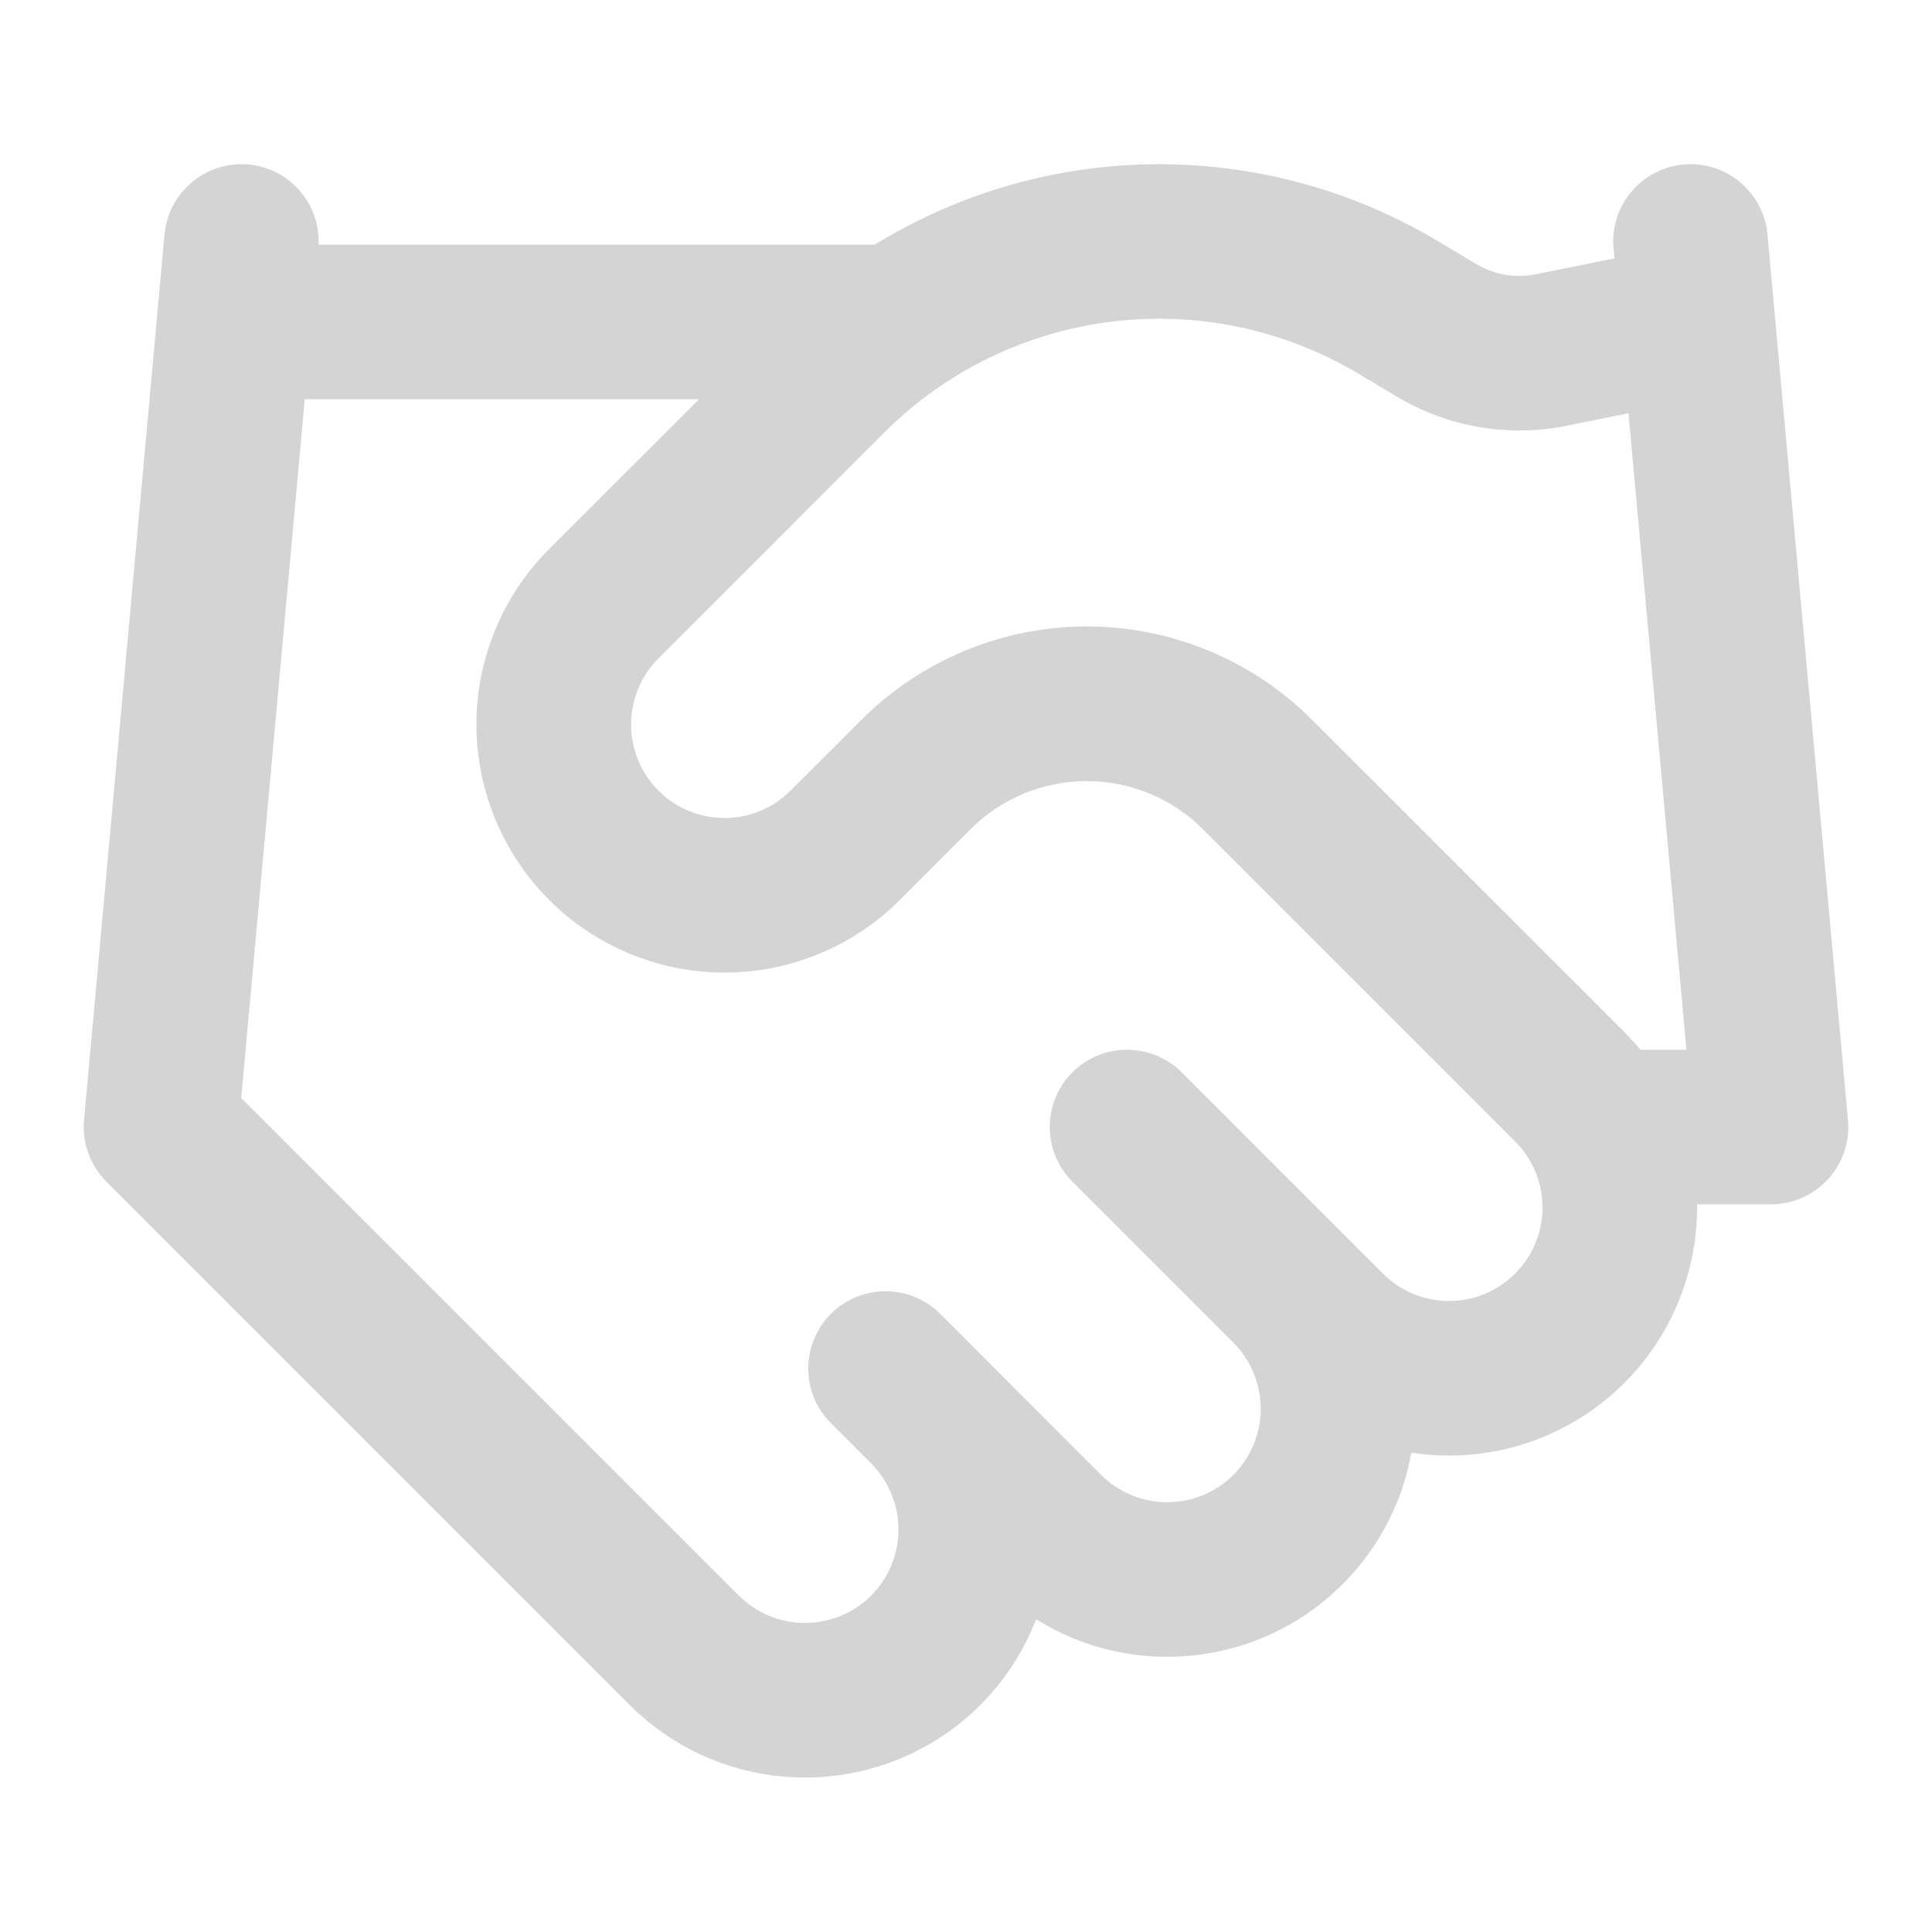
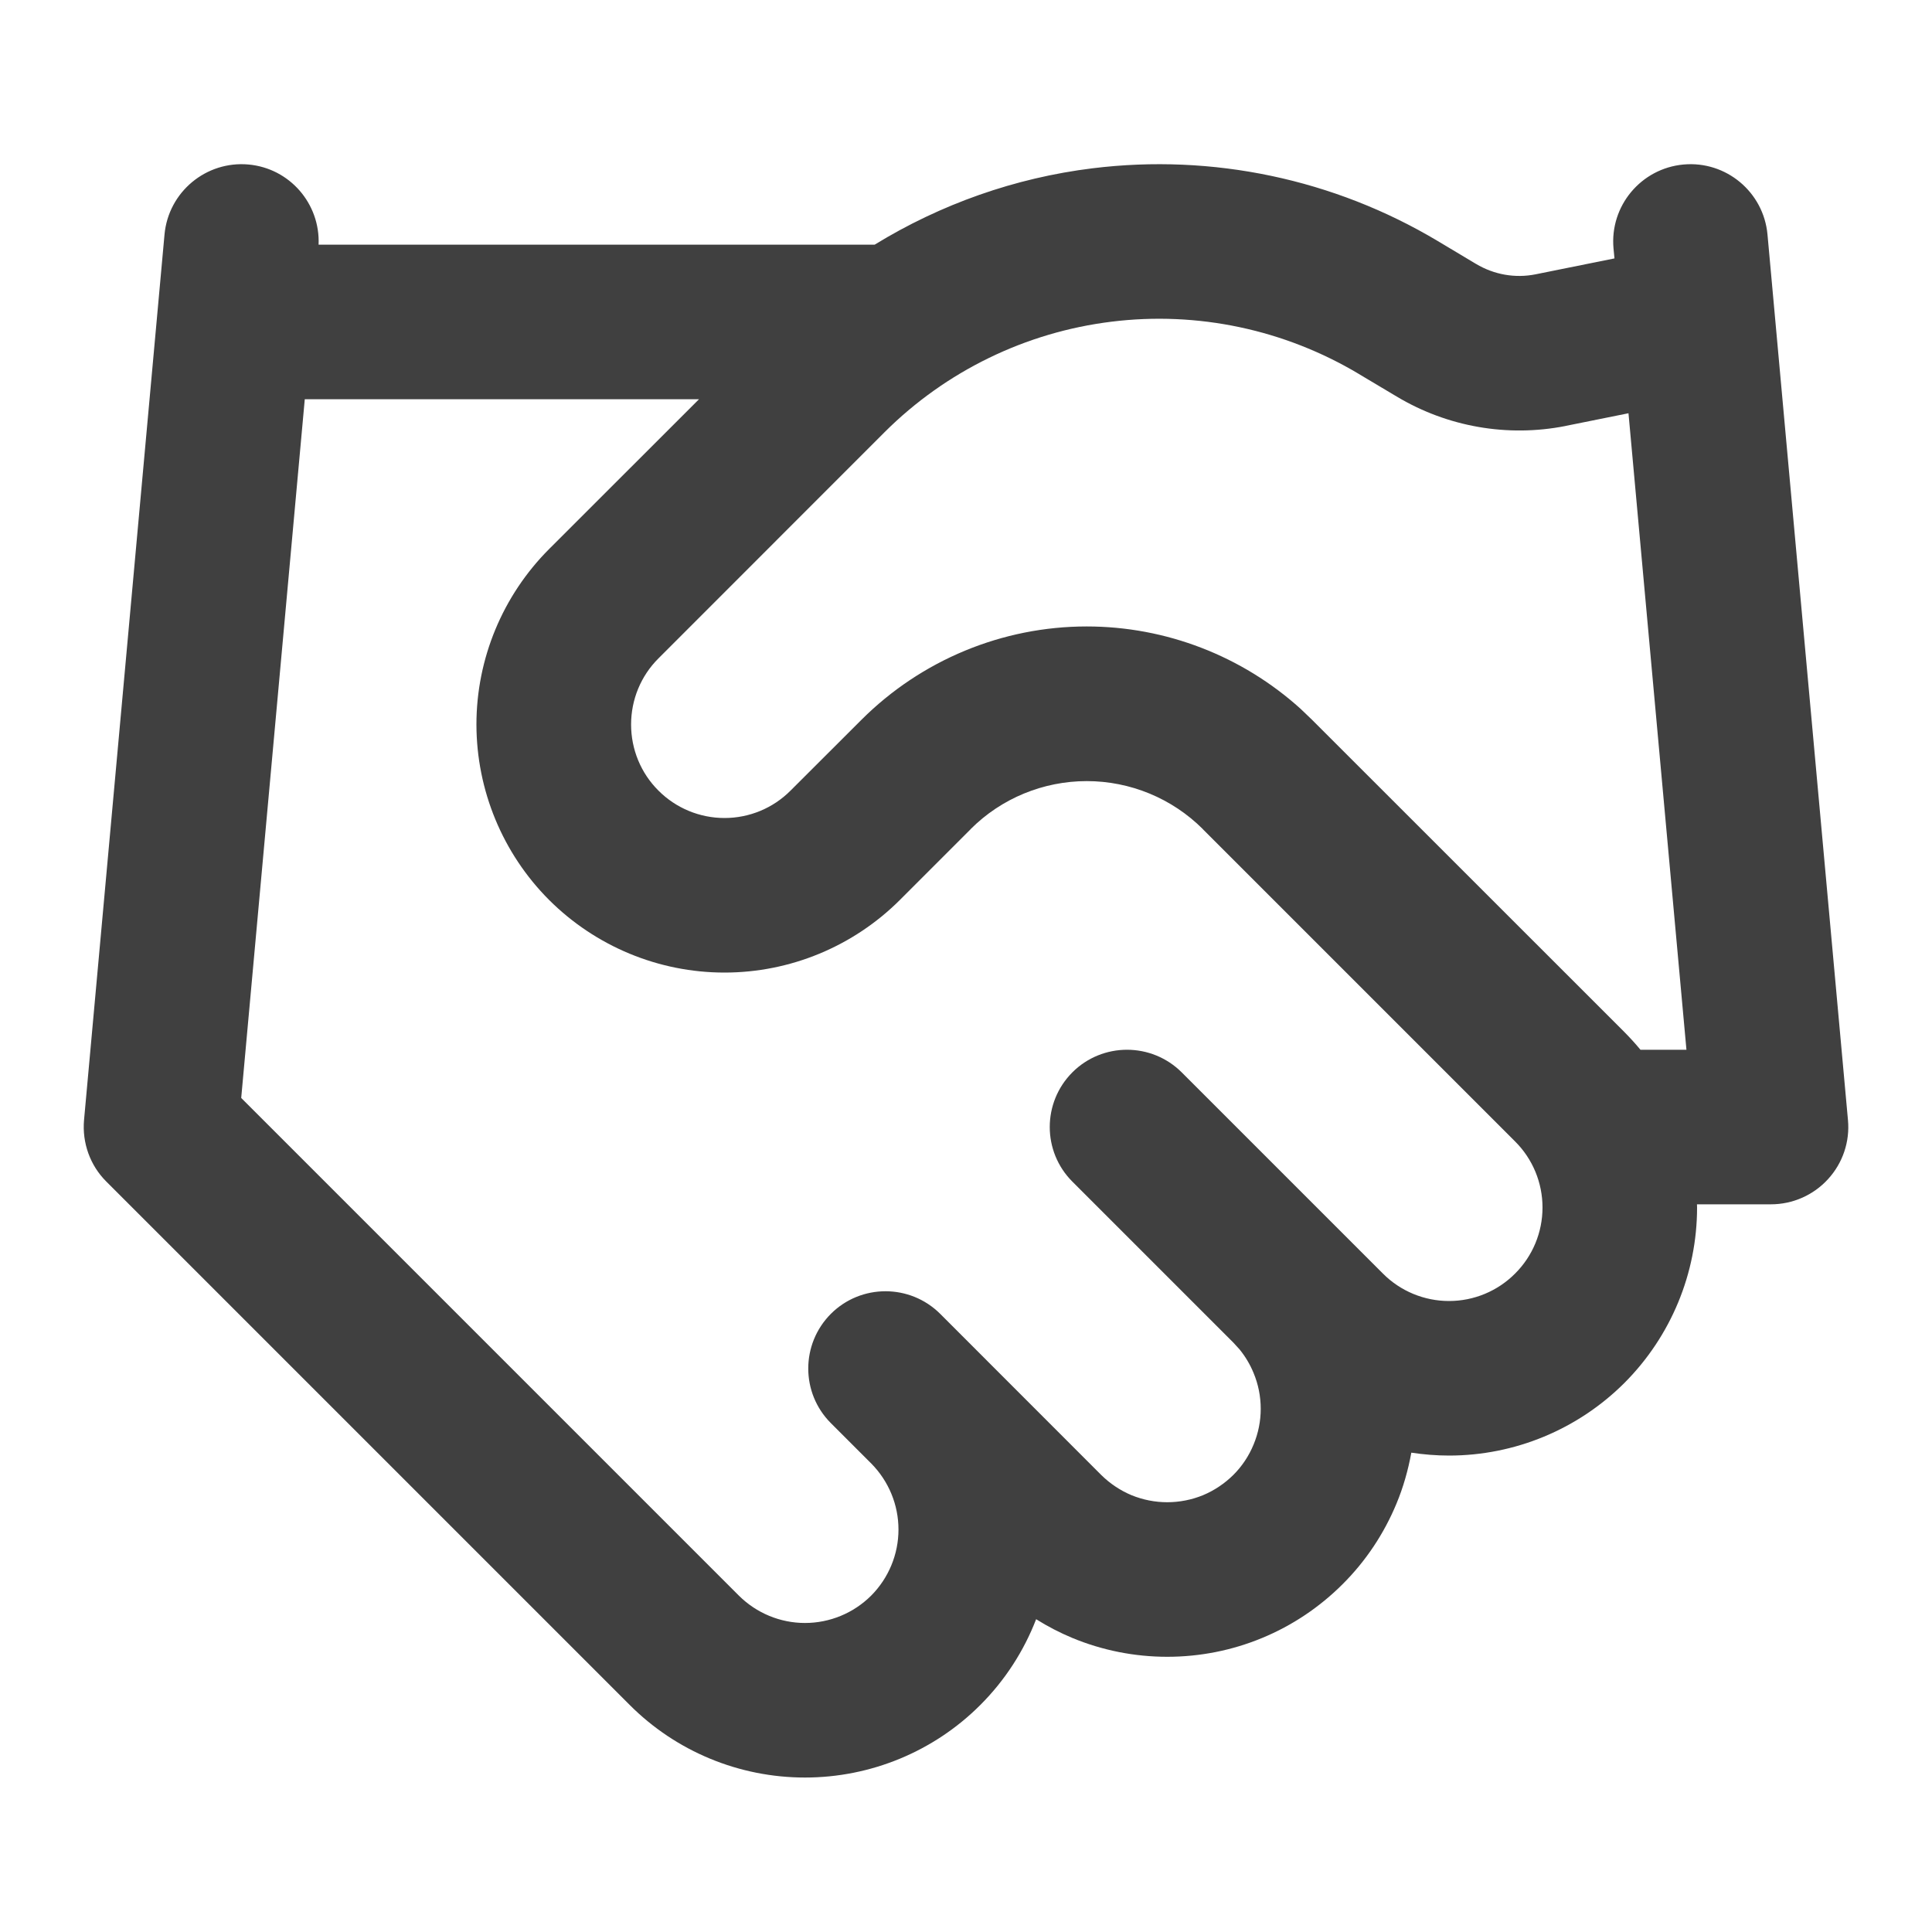
<svg xmlns="http://www.w3.org/2000/svg" width="20" height="20" viewBox="0 0 20 20" fill="none">
-   <path d="M15.968 12.5C15.968 12.243 15.866 11.997 15.684 11.816L12.451 8.583V8.582C12.132 8.264 11.7 8.086 11.25 8.086C10.8 8.086 10.367 8.264 10.049 8.582L10.049 8.583L9.316 9.316C8.834 9.797 8.181 10.068 7.5 10.068C6.819 10.068 6.166 9.797 5.684 9.316C5.203 8.834 4.933 8.181 4.932 7.5C4.932 6.819 5.203 6.166 5.684 5.684L7.236 4.133H3.155L2.497 11.366L7.649 16.518C7.831 16.699 8.077 16.801 8.333 16.801C8.59 16.801 8.836 16.699 9.018 16.518C9.199 16.336 9.301 16.09 9.301 15.834C9.301 15.578 9.2 15.334 9.021 15.152L8.601 14.732C8.289 14.42 8.289 13.914 8.601 13.601C8.913 13.289 9.42 13.289 9.733 13.601L11.399 15.268C11.489 15.357 11.596 15.429 11.713 15.478C11.831 15.526 11.956 15.551 12.083 15.551C12.21 15.551 12.337 15.526 12.454 15.478C12.571 15.429 12.678 15.357 12.768 15.268C12.858 15.178 12.929 15.071 12.977 14.954C13.026 14.836 13.051 14.711 13.051 14.584C13.051 14.457 13.026 14.33 12.977 14.213C12.941 14.125 12.892 14.043 12.832 13.969L12.768 13.899L11.101 12.232C10.789 11.92 10.789 11.414 11.101 11.101C11.413 10.789 11.92 10.789 12.233 11.101L14.316 13.184C14.497 13.366 14.744 13.468 15 13.468C15.257 13.468 15.503 13.366 15.684 13.184C15.866 13.003 15.968 12.757 15.968 12.5ZM17.568 12.5C17.568 13.181 17.297 13.834 16.816 14.316C16.334 14.797 15.681 15.068 15 15.068C14.869 15.068 14.738 15.057 14.61 15.038C14.577 15.218 14.527 15.396 14.456 15.566C14.327 15.877 14.138 16.161 13.899 16.399C13.661 16.637 13.378 16.827 13.066 16.956C12.755 17.085 12.421 17.151 12.083 17.151C11.746 17.151 11.412 17.085 11.101 16.956C10.971 16.902 10.846 16.837 10.726 16.762C10.599 17.091 10.404 17.394 10.149 17.649C9.668 18.131 9.014 18.401 8.333 18.401C7.652 18.401 6.999 18.131 6.518 17.649L1.101 12.232C0.933 12.065 0.849 11.831 0.87 11.594L1.703 2.428C1.743 1.988 2.133 1.663 2.573 1.703C3 1.742 3.316 2.11 3.298 2.533H9.054C9.737 2.114 10.506 1.841 11.311 1.742C12.553 1.589 13.811 1.854 14.885 2.496L15.276 2.73L15.28 2.732C15.465 2.843 15.684 2.882 15.895 2.84L16.713 2.675L16.703 2.572C16.663 2.132 16.988 1.743 17.428 1.703C17.868 1.663 18.257 1.988 18.297 2.428L19.13 11.594C19.151 11.818 19.076 12.04 18.924 12.206C18.773 12.372 18.558 12.467 18.333 12.467H17.567C17.567 12.478 17.568 12.489 17.568 12.5ZM6.533 7.5C6.533 7.757 6.634 8.003 6.816 8.184C6.997 8.366 7.244 8.468 7.5 8.468C7.757 8.468 8.003 8.366 8.184 8.184L8.918 7.451H8.918C9.537 6.833 10.376 6.485 11.25 6.485C12.07 6.485 12.859 6.791 13.464 7.338L13.582 7.451L16.816 10.684C16.874 10.743 16.93 10.804 16.982 10.867H17.458L16.858 4.278L16.208 4.409L16.205 4.41C15.605 4.528 14.982 4.419 14.457 4.104L14.066 3.871L14.065 3.87C13.296 3.411 12.396 3.22 11.507 3.33C10.618 3.439 9.791 3.842 9.157 4.474L6.816 6.816C6.634 6.997 6.533 7.243 6.533 7.5Z" fill="#D4D4D4" />
+   <path d="M15.968 12.5C15.968 12.243 15.866 11.997 15.684 11.816L12.451 8.583V8.582C12.132 8.264 11.7 8.086 11.25 8.086C10.8 8.086 10.367 8.264 10.049 8.582L10.049 8.583L9.316 9.316C8.834 9.797 8.181 10.068 7.5 10.068C6.819 10.068 6.166 9.797 5.684 9.316C5.203 8.834 4.933 8.181 4.932 7.5C4.932 6.819 5.203 6.166 5.684 5.684L7.236 4.133H3.155L2.497 11.366L7.649 16.518C7.831 16.699 8.077 16.801 8.333 16.801C8.59 16.801 8.836 16.699 9.018 16.518C9.199 16.336 9.301 16.09 9.301 15.834C9.301 15.578 9.2 15.334 9.021 15.152L8.601 14.732C8.289 14.42 8.289 13.914 8.601 13.601C8.913 13.289 9.42 13.289 9.733 13.601L11.399 15.268C11.489 15.357 11.596 15.429 11.713 15.478C11.831 15.526 11.956 15.551 12.083 15.551C12.21 15.551 12.337 15.526 12.454 15.478C12.571 15.429 12.678 15.357 12.768 15.268C12.858 15.178 12.929 15.071 12.977 14.954C13.026 14.836 13.051 14.711 13.051 14.584C13.051 14.457 13.026 14.33 12.977 14.213C12.941 14.125 12.892 14.043 12.832 13.969L12.768 13.899L11.101 12.232C10.789 11.92 10.789 11.414 11.101 11.101C11.413 10.789 11.92 10.789 12.233 11.101L14.316 13.184C14.497 13.366 14.744 13.468 15 13.468C15.257 13.468 15.503 13.366 15.684 13.184C15.866 13.003 15.968 12.757 15.968 12.5ZM17.568 12.5C17.568 13.181 17.297 13.834 16.816 14.316C16.334 14.797 15.681 15.068 15 15.068C14.869 15.068 14.738 15.057 14.61 15.038C14.577 15.218 14.527 15.396 14.456 15.566C14.327 15.877 14.138 16.161 13.899 16.399C13.661 16.637 13.378 16.827 13.066 16.956C12.755 17.085 12.421 17.151 12.083 17.151C11.746 17.151 11.412 17.085 11.101 16.956C10.971 16.902 10.846 16.837 10.726 16.762C10.599 17.091 10.404 17.394 10.149 17.649C9.668 18.131 9.014 18.401 8.333 18.401C7.652 18.401 6.999 18.131 6.518 17.649L1.101 12.232C0.933 12.065 0.849 11.831 0.87 11.594L1.703 2.428C1.743 1.988 2.133 1.663 2.573 1.703C3 1.742 3.316 2.11 3.298 2.533H9.054C9.737 2.114 10.506 1.841 11.311 1.742C12.553 1.589 13.811 1.854 14.885 2.496L15.276 2.73L15.28 2.732C15.465 2.843 15.684 2.882 15.895 2.84L16.713 2.675L16.703 2.572C16.663 2.132 16.988 1.743 17.428 1.703C17.868 1.663 18.257 1.988 18.297 2.428L19.13 11.594C19.151 11.818 19.076 12.04 18.924 12.206C18.773 12.372 18.558 12.467 18.333 12.467H17.567C17.567 12.478 17.568 12.489 17.568 12.5ZM6.533 7.5C6.533 7.757 6.634 8.003 6.816 8.184C6.997 8.366 7.244 8.468 7.5 8.468C7.757 8.468 8.003 8.366 8.184 8.184L8.918 7.451H8.918C9.537 6.833 10.376 6.485 11.25 6.485C12.07 6.485 12.859 6.791 13.464 7.338L13.582 7.451L16.816 10.684C16.874 10.743 16.93 10.804 16.982 10.867H17.458L16.858 4.278L16.208 4.409L16.205 4.41C15.605 4.528 14.982 4.419 14.457 4.104L14.066 3.871L14.065 3.87C13.296 3.411 12.396 3.22 11.507 3.33C10.618 3.439 9.791 3.842 9.157 4.474L6.816 6.816C6.634 6.997 6.533 7.243 6.533 7.5Z" fill="#404040" />
</svg>
